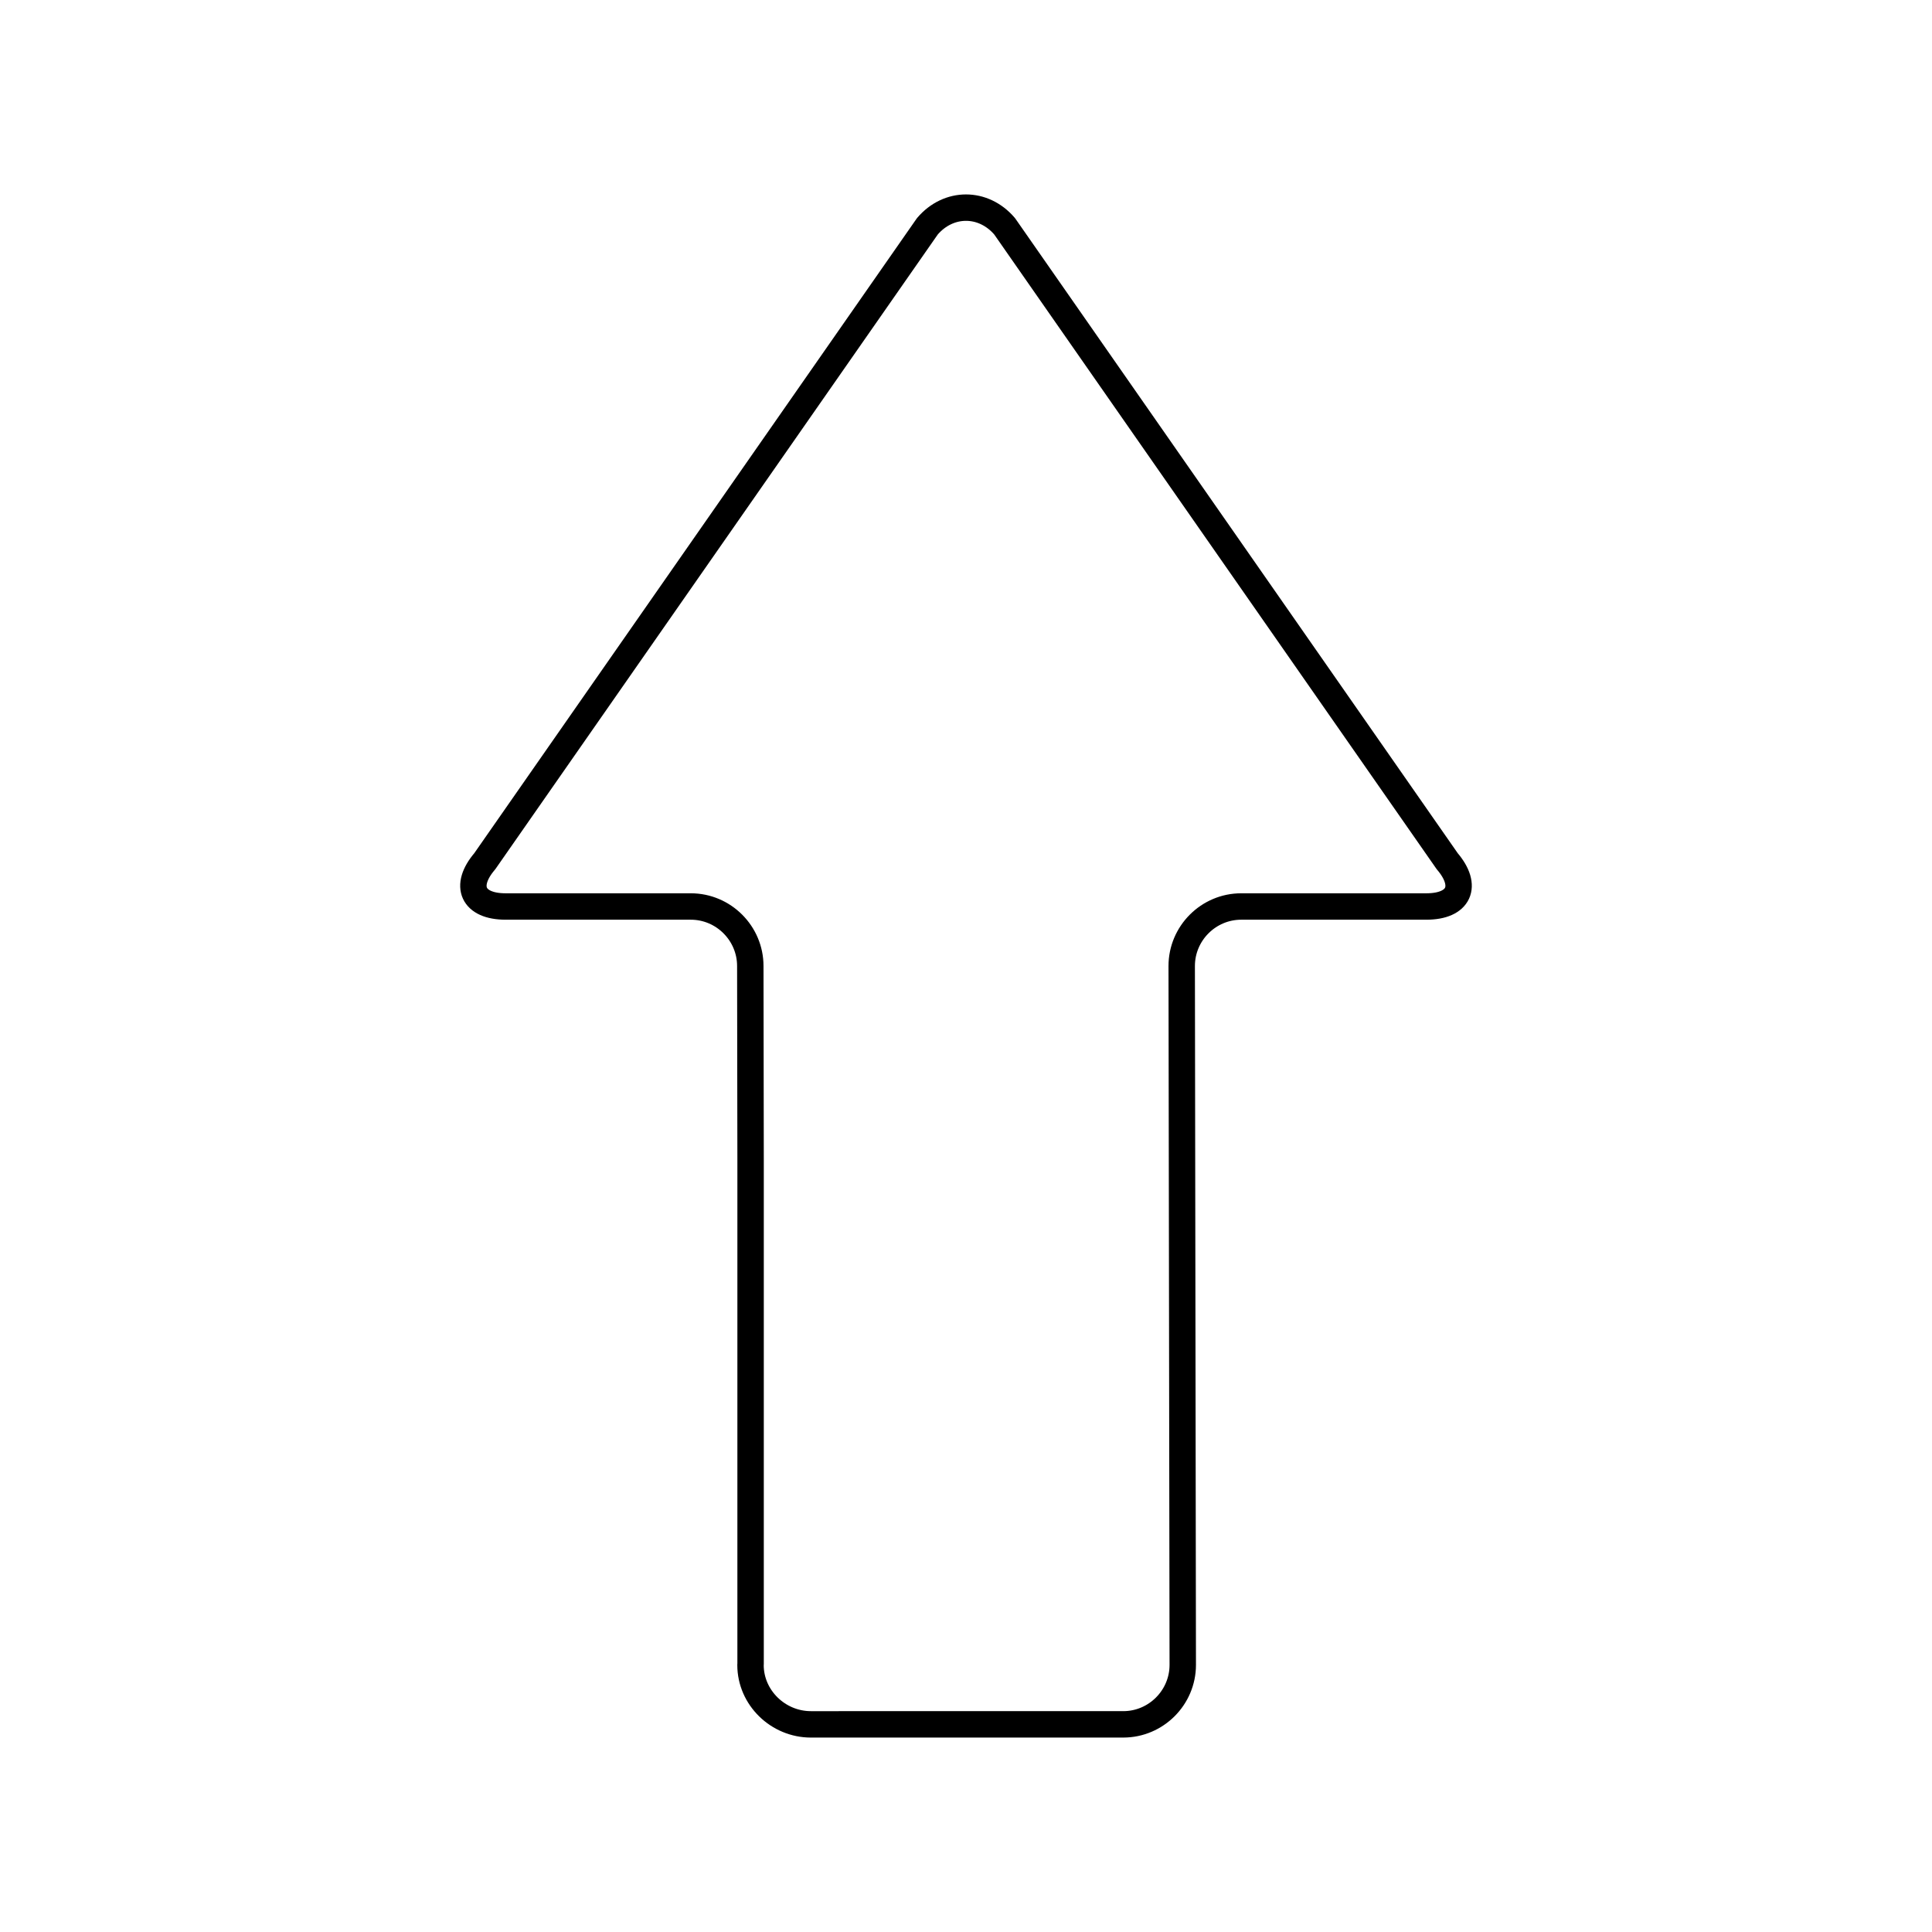
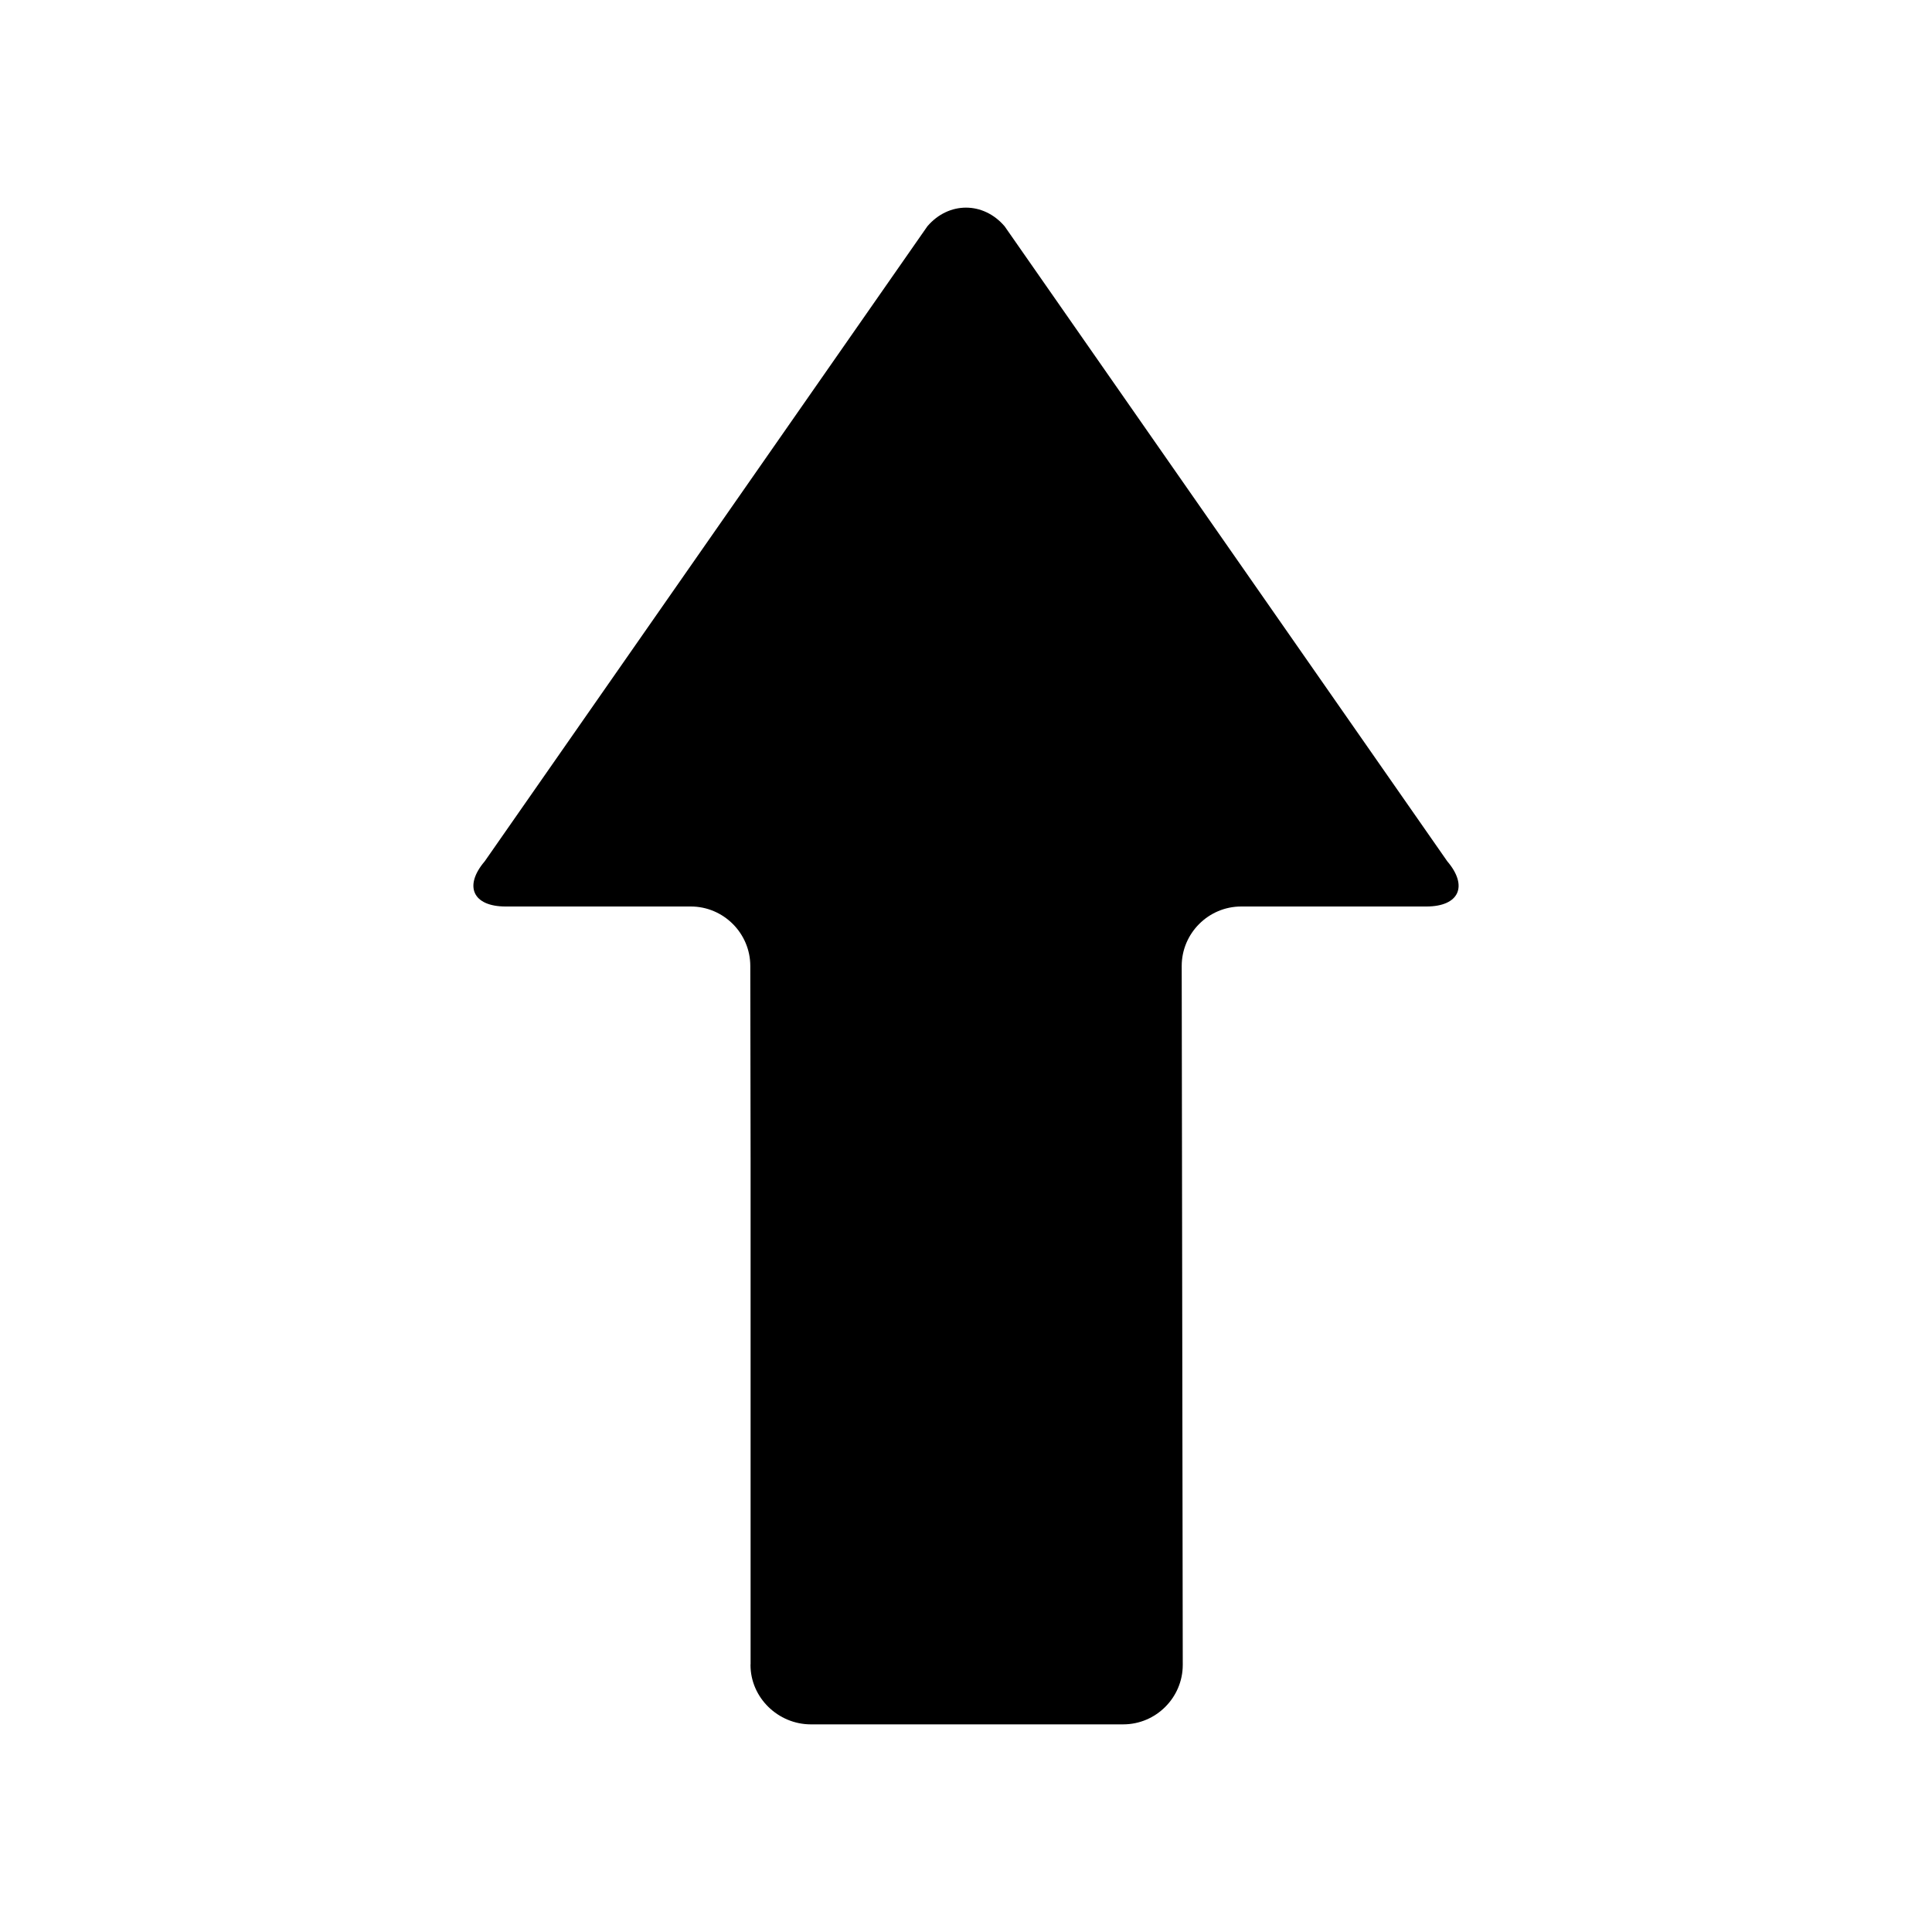
- <svg xmlns="http://www.w3.org/2000/svg" version="1.1" id="Layer_1" x="0px" y="0px" width="512px" height="512px" viewBox="0 0 512 512" enable-background="new 0 0 512 512" xml:space="preserve">
+ <svg xmlns="http://www.w3.org/2000/svg" version="1.1" x="0px" y="0px" width="512px" height="512px" viewBox="0 0 512 512" enable-background="new 0 0 512 512" xml:space="preserve">
  <g id="Capa_2">
</g>
  <g id="Artwork">
</g>
  <g id="Layer_3">
</g>
  <g id="Layer_4">
</g>
-   <path fill="none" stroke="#000000" stroke-width="7" stroke-linecap="round" stroke-linejoin="round" d="M383.533,228.238  L266.239,59.974c-5.633-6.598-14.846-6.598-20.479,0L128.47,228.235c-5.631,6.598-3.146,11.996,5.529,11.996h49.068  c8.672,0,15.77,7.097,15.77,15.77l0.077,51.518v133.427l-0.021,0.292c0.003,8.676,7.321,15.735,15.991,15.737l82.789-0.002  c8.673,0,15.77-7.095,15.77-15.765l-0.279-185.207c0-8.673,7.094-15.77,15.768-15.77h49.067  C386.673,240.231,389.161,234.833,383.533,228.238z" />
+   <g id="Layer_5">
+     <path d="M383.533,228.238L266.239,59.974c-5.633-6.598-14.846-6.598-20.479,0L128.47,228.235   c-5.631,6.598-3.146,11.996,5.529,11.996h49.068c8.672,0,15.77,7.097,15.77,15.77l0.077,51.518v133.427l-0.021,0.292   c0.003,8.676,7.321,15.735,15.991,15.737l82.789-0.002c8.673,0,15.77-7.095,15.77-15.765l-0.279-185.207   c0-8.673,7.094-15.77,15.768-15.77h49.067C386.673,240.231,389.161,234.833,383.533,228.238z" />
+   </g>
</svg>
